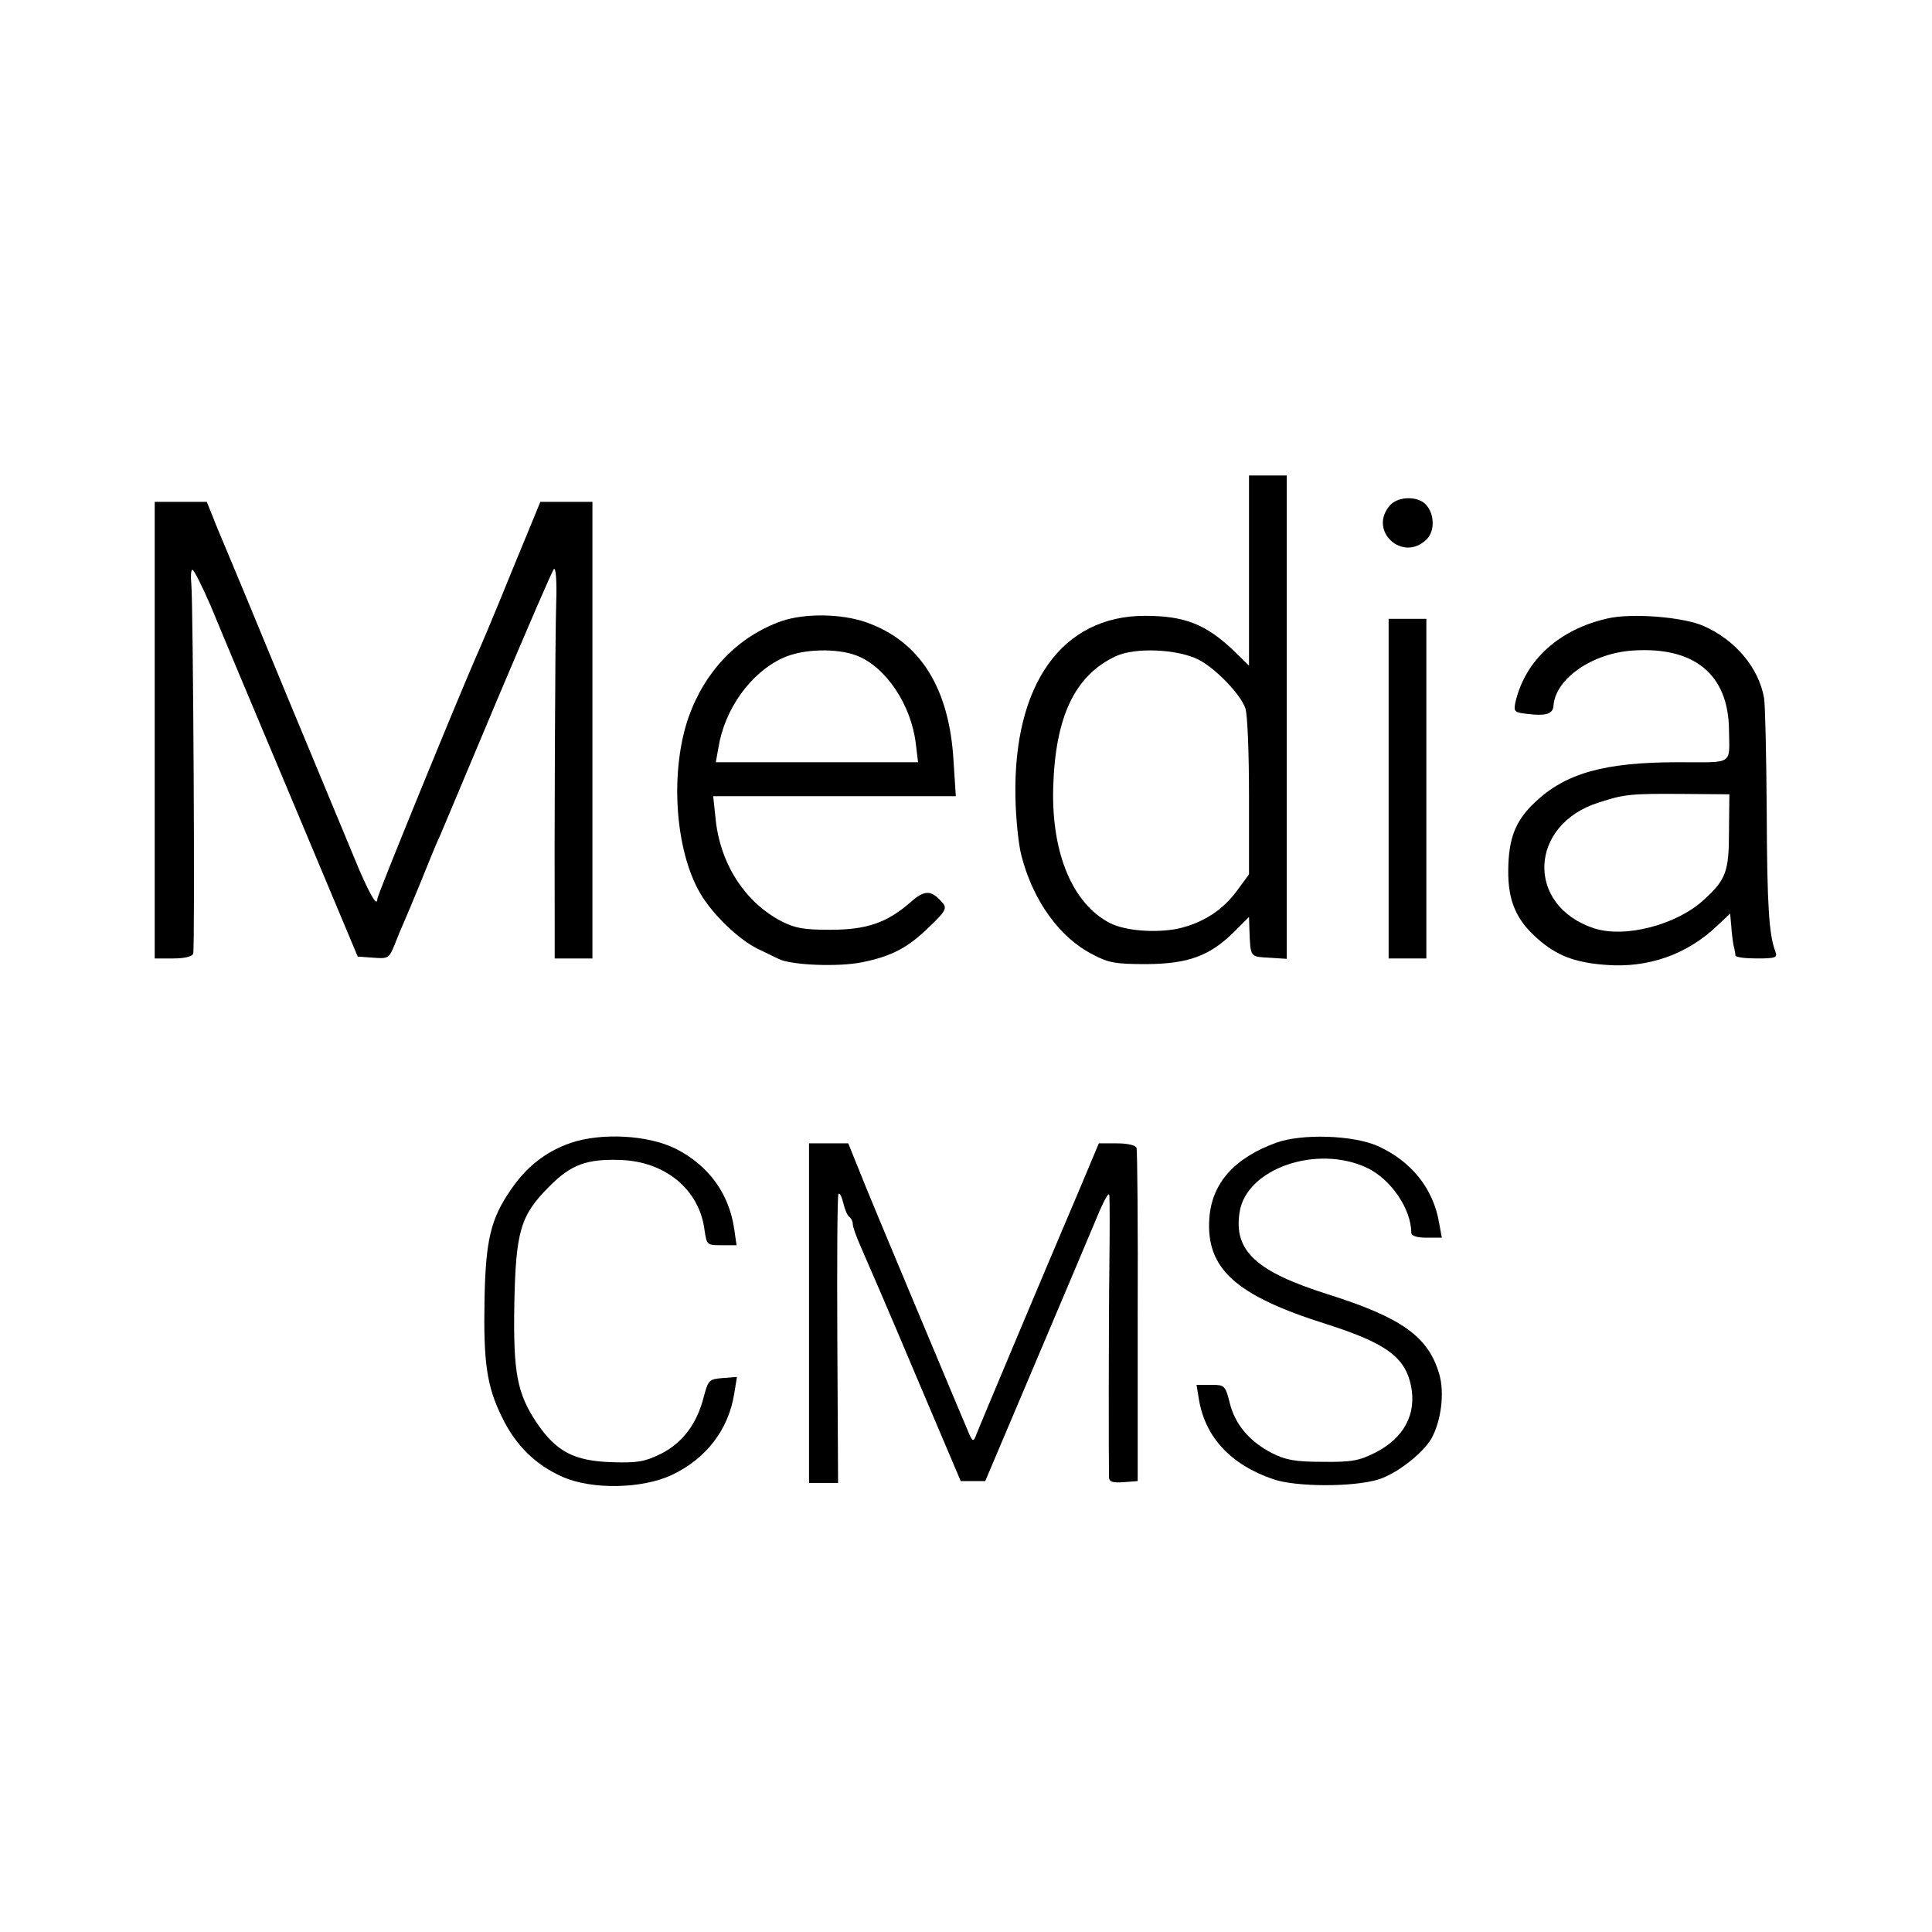
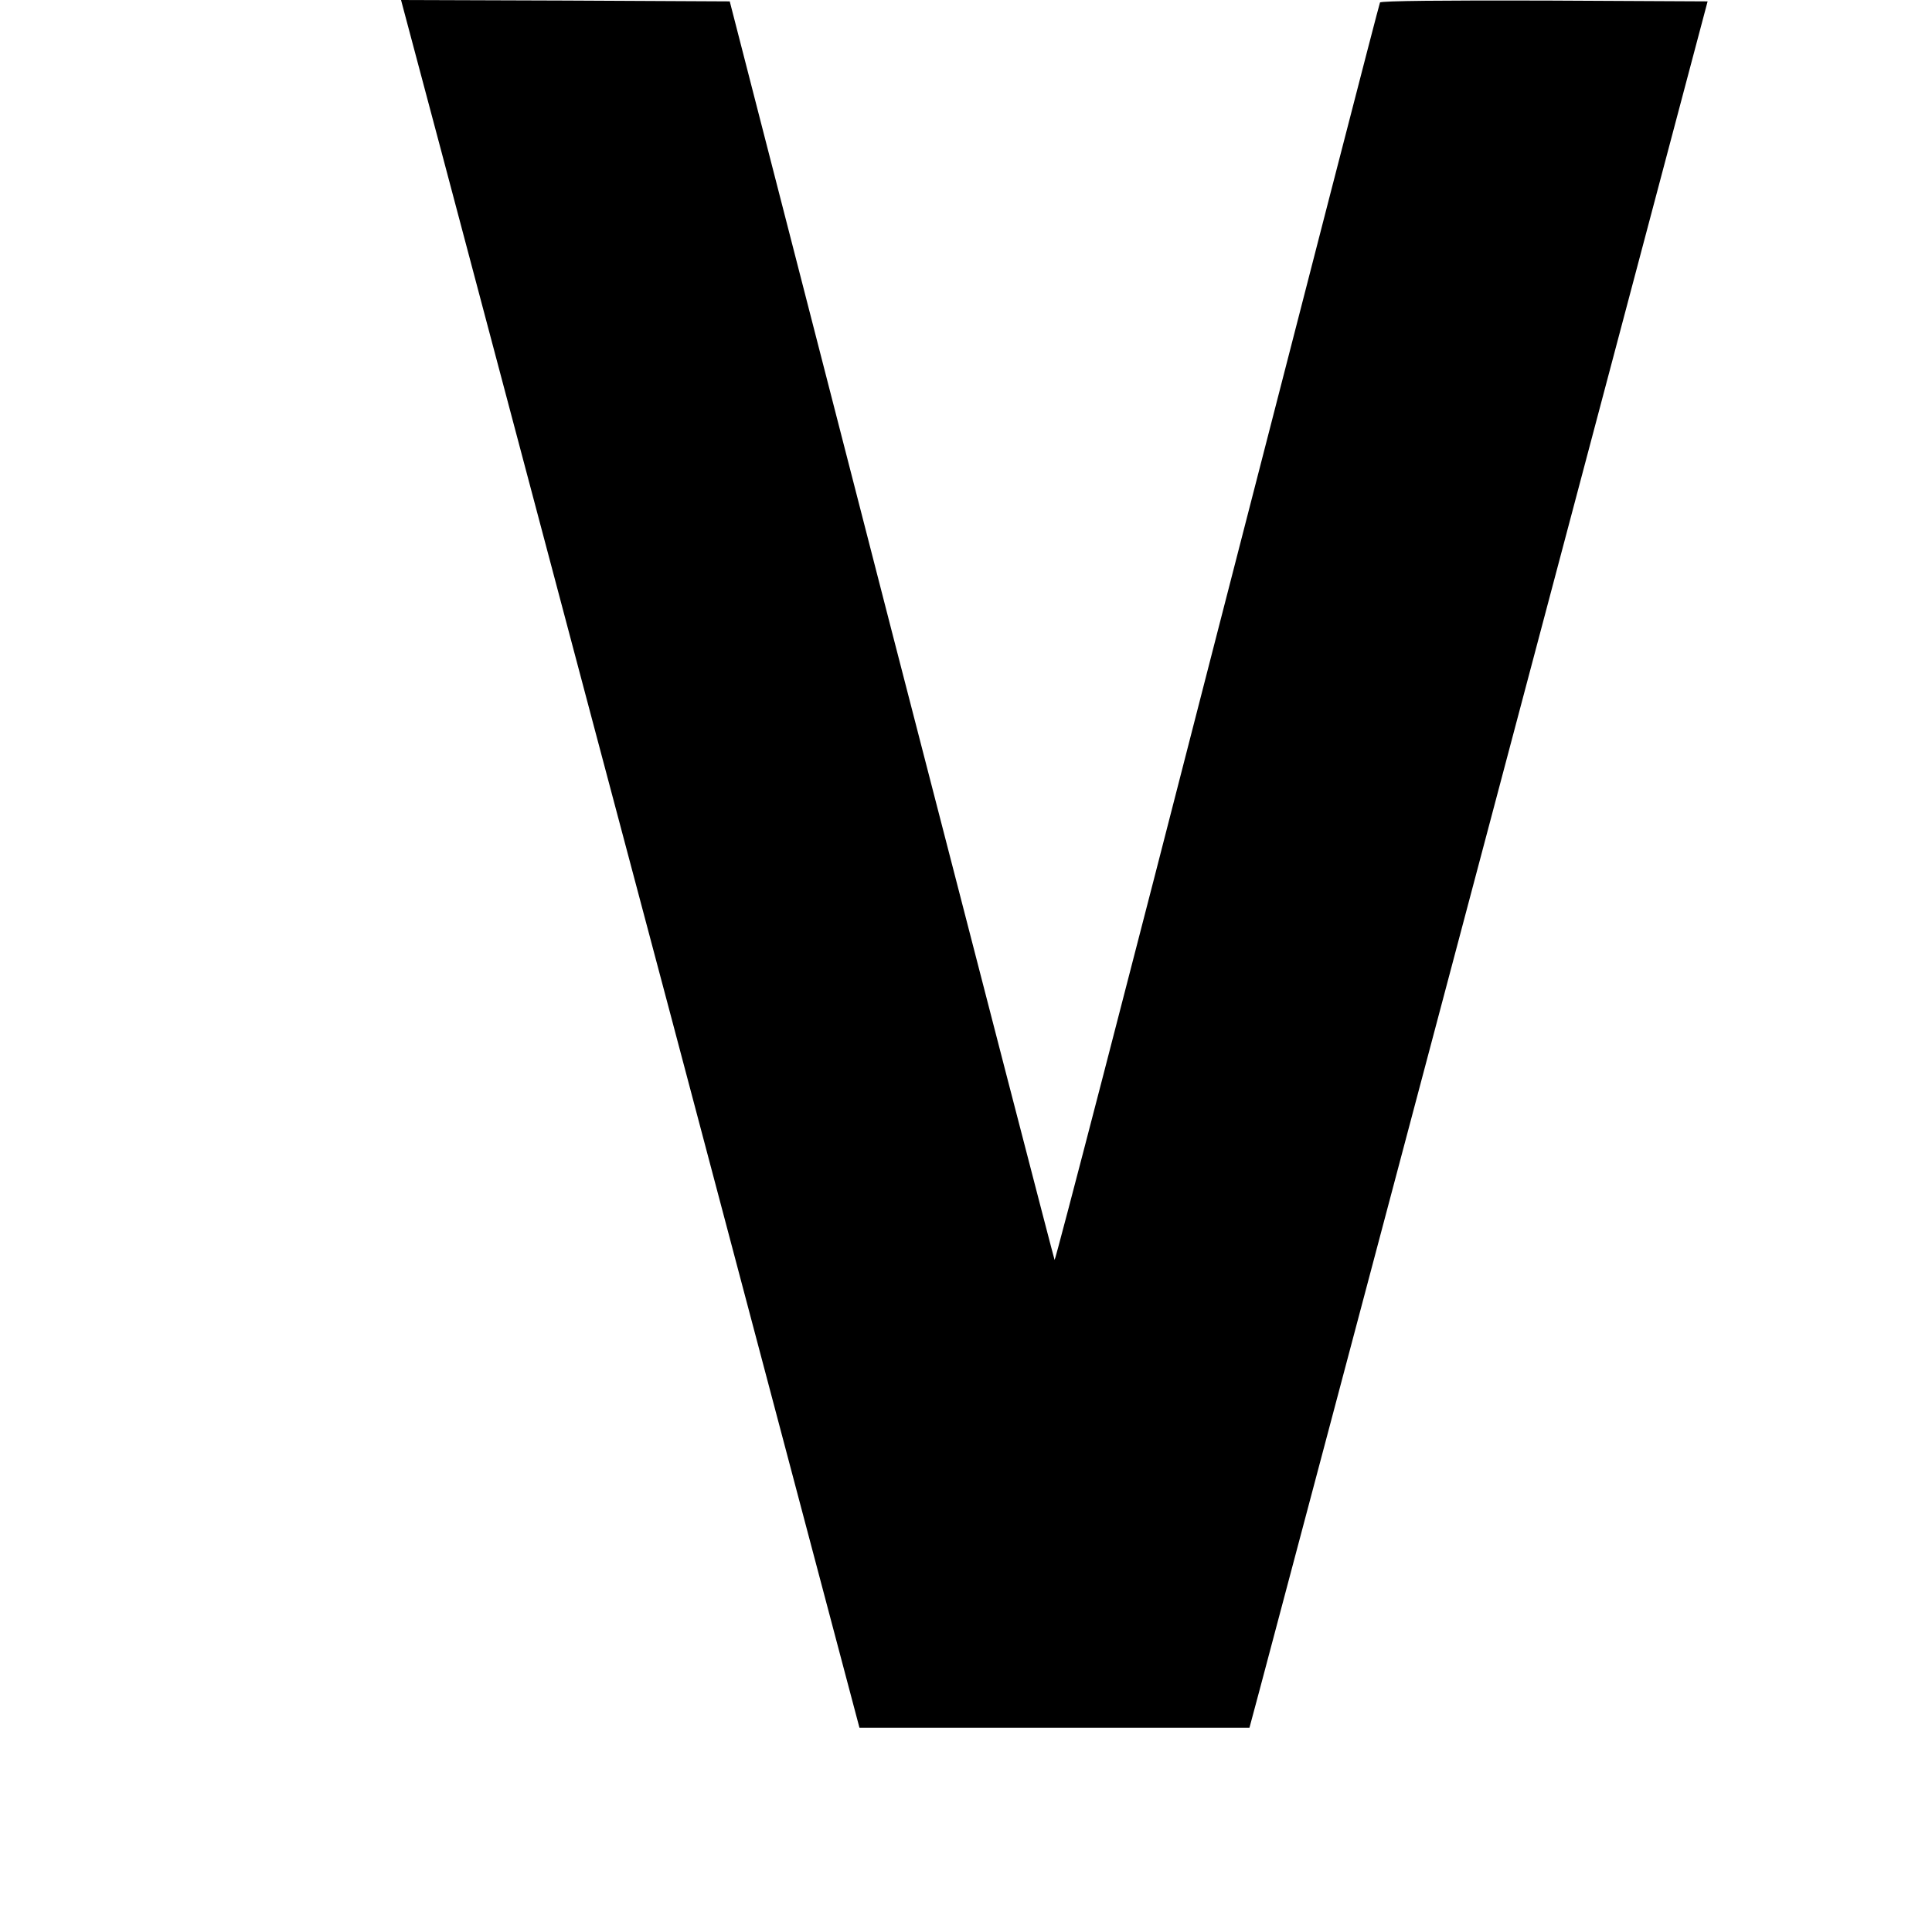
- <svg xmlns="http://www.w3.org/2000/svg" version="1.0" width="512pt" height="512pt" viewBox="0 0 512 512" preserveAspectRatio="xMidYMid meet">
-   <g transform="translate(0,512) scale(0.1,-0.1)" fill="#000000" stroke="none">
-     <path d="M3310 3608 l0 -252 -42 41 c-73 69 -129 91 -234 91 -219 0 -349 -181 -343 -481 1 -55 8 -125 16 -155 31 -120 102 -218 190 -262 41 -22 61 -25 143 -25 110 1 167 22 232 87 l38 38 1 -32 c3 -76 1 -73 52 -76 l47 -3 0 640 0 641 -50 0 -50 0 0 -252z m-134 -236 c45 -23 110 -90 124 -128 6 -14 10 -119 10 -233 l0 -208 -30 -41 c-39 -54 -92 -88 -158 -103 -60 -12 -140 -6 -181 15 -98 51 -154 183 -150 356 5 190 57 300 166 351 52 24 163 19 219 -9z" />
-     <path d="M3683 3780 c-58 -67 35 -152 98 -89 24 24 20 75 -8 97 -25 18 -71 15 -90 -8z" />
-     <path d="M410 3185 l0 -605 49 0 c30 0 51 5 53 13 5 14 0 924 -5 980 -2 20 -1 37 3 37 4 0 26 -44 49 -97 22 -54 119 -285 215 -513 l174 -415 41 -3 c40 -3 42 -2 57 35 8 21 19 47 24 58 5 11 26 61 46 110 20 50 42 104 50 120 7 17 76 180 153 364 78 184 144 338 149 343 5 5 8 -34 6 -89 -3 -88 -5 -651 -4 -860 l0 -83 50 0 50 0 0 605 0 605 -69 0 -69 0 -77 -187 c-42 -104 -83 -201 -91 -218 -50 -114 -264 -637 -264 -647 0 -22 -17 6 -48 77 -16 39 -100 241 -187 450 -86 209 -163 394 -170 410 -7 17 -21 49 -30 73 l-17 42 -69 0 -69 0 0 -605z" />
-     <path d="M2071 3474 c-115 -41 -202 -131 -246 -254 -50 -143 -37 -352 31 -468 33 -56 101 -121 151 -146 21 -10 46 -22 56 -27 32 -17 160 -22 222 -9 79 16 122 39 179 95 40 38 46 48 35 61 -30 36 -48 37 -86 3 -63 -55 -117 -73 -213 -73 -70 0 -93 4 -130 23 -97 51 -163 154 -174 275 l-6 56 322 0 321 0 -6 93 c-11 194 -89 318 -232 368 -66 23 -162 24 -224 3z m201 -92 c77 -31 143 -131 155 -233 l6 -49 -268 0 -268 0 7 39 c16 101 85 198 170 237 53 25 145 27 198 6z" />
-     <path d="M4260 3481 c-128 -29 -218 -110 -244 -222 -5 -25 -3 -27 32 -31 50 -6 68 0 69 23 6 71 103 138 210 145 163 11 253 -63 255 -209 1 -96 15 -87 -135 -87 -195 0 -298 -29 -379 -106 -52 -49 -70 -95 -71 -179 -1 -82 21 -133 78 -183 50 -44 98 -63 180 -69 112 -9 215 27 295 103 l35 33 3 -32 c1 -18 4 -41 6 -52 3 -11 5 -23 5 -27 1 -5 26 -8 57 -8 49 0 55 2 49 18 -17 45 -22 120 -23 370 -1 149 -4 285 -7 302 -14 80 -76 154 -160 191 -54 24 -191 35 -255 20z m322 -564 c0 -107 -8 -128 -66 -181 -72 -67 -210 -103 -292 -76 -181 60 -173 274 12 333 68 22 83 24 223 23 l124 -1 -1 -98z" />
-     <path d="M3680 3030 l0 -450 50 0 50 0 0 450 0 450 -50 0 -50 0 0 -450z" />
-     <path d="M1512 2091 c-66 -23 -117 -63 -159 -125 -53 -77 -66 -134 -69 -291 -3 -165 6 -229 46 -310 36 -75 89 -127 161 -159 78 -34 209 -32 289 5 91 43 151 120 166 217 l7 43 -38 -3 c-36 -3 -38 -5 -50 -50 -18 -71 -56 -122 -114 -151 -43 -21 -62 -24 -128 -22 -102 3 -149 28 -201 105 -52 78 -62 133 -59 314 4 193 16 235 92 311 58 59 100 74 189 71 119 -4 209 -78 223 -185 6 -40 6 -41 45 -41 l40 0 -6 41 c-13 95 -68 171 -156 215 -72 36 -196 43 -278 15z" />
-     <path d="M3383 2092 c-111 -40 -171 -107 -178 -199 -10 -135 69 -206 310 -282 157 -50 208 -87 224 -162 16 -76 -18 -140 -95 -179 -42 -21 -62 -25 -139 -24 -73 0 -98 5 -134 23 -60 31 -98 76 -112 133 -12 47 -14 48 -50 48 l-38 0 6 -37 c16 -100 83 -174 197 -213 61 -21 212 -21 278 -1 49 15 117 68 141 108 26 46 36 122 21 172 -29 99 -99 149 -295 211 -190 60 -250 115 -234 217 17 116 205 181 338 118 63 -30 117 -109 117 -172 0 -8 15 -13 40 -13 l41 0 -7 38 c-15 92 -74 165 -163 205 -66 29 -200 33 -268 9z" />
-     <path d="M2144 1640 l0 -450 39 0 38 0 -2 380 c-1 209 0 382 3 386 4 3 9 -8 13 -25 4 -17 11 -33 16 -36 5 -4 9 -12 9 -19 0 -8 10 -35 22 -62 12 -27 77 -177 143 -334 l121 -285 33 0 32 0 125 295 c69 162 143 338 165 390 25 61 39 86 39 70 1 -14 1 -95 0 -180 -2 -150 -2 -534 -1 -566 1 -11 10 -14 38 -12 l38 3 0 435 c1 239 -1 441 -3 448 -3 7 -23 12 -52 12 l-48 0 -47 -112 c-114 -268 -268 -635 -277 -658 -9 -24 -10 -24 -28 20 -11 25 -73 174 -139 331 -66 157 -132 316 -146 352 l-27 67 -52 0 -52 0 0 -450z" />
+ <svg xmlns="http://www.w3.org/2000/svg" version="1.0" width="700pt" height="700pt" viewBox="0 0 700 700" preserveAspectRatio="xMidYMid meet">
+   <g transform="translate(0,700) scale(0.1,-0.1)" fill="#000000" stroke="none">
+     <path d="M1600 6448 c81 -304 454 -1713 831 -3130 l683 -2578 707 0 706 0 37 138 c20 75 394 1483 830 3127 l793 2990 -590 3 c-361 1 -593 -1 -597 -7 -3 -5 -268 -1034 -590 -2285 -321 -1252 -586 -2273 -589 -2271 -2 3 -268 1030 -591 2282 l-586 2278 -595 3 -596 2 147 -552z" />
  </g>
</svg>
